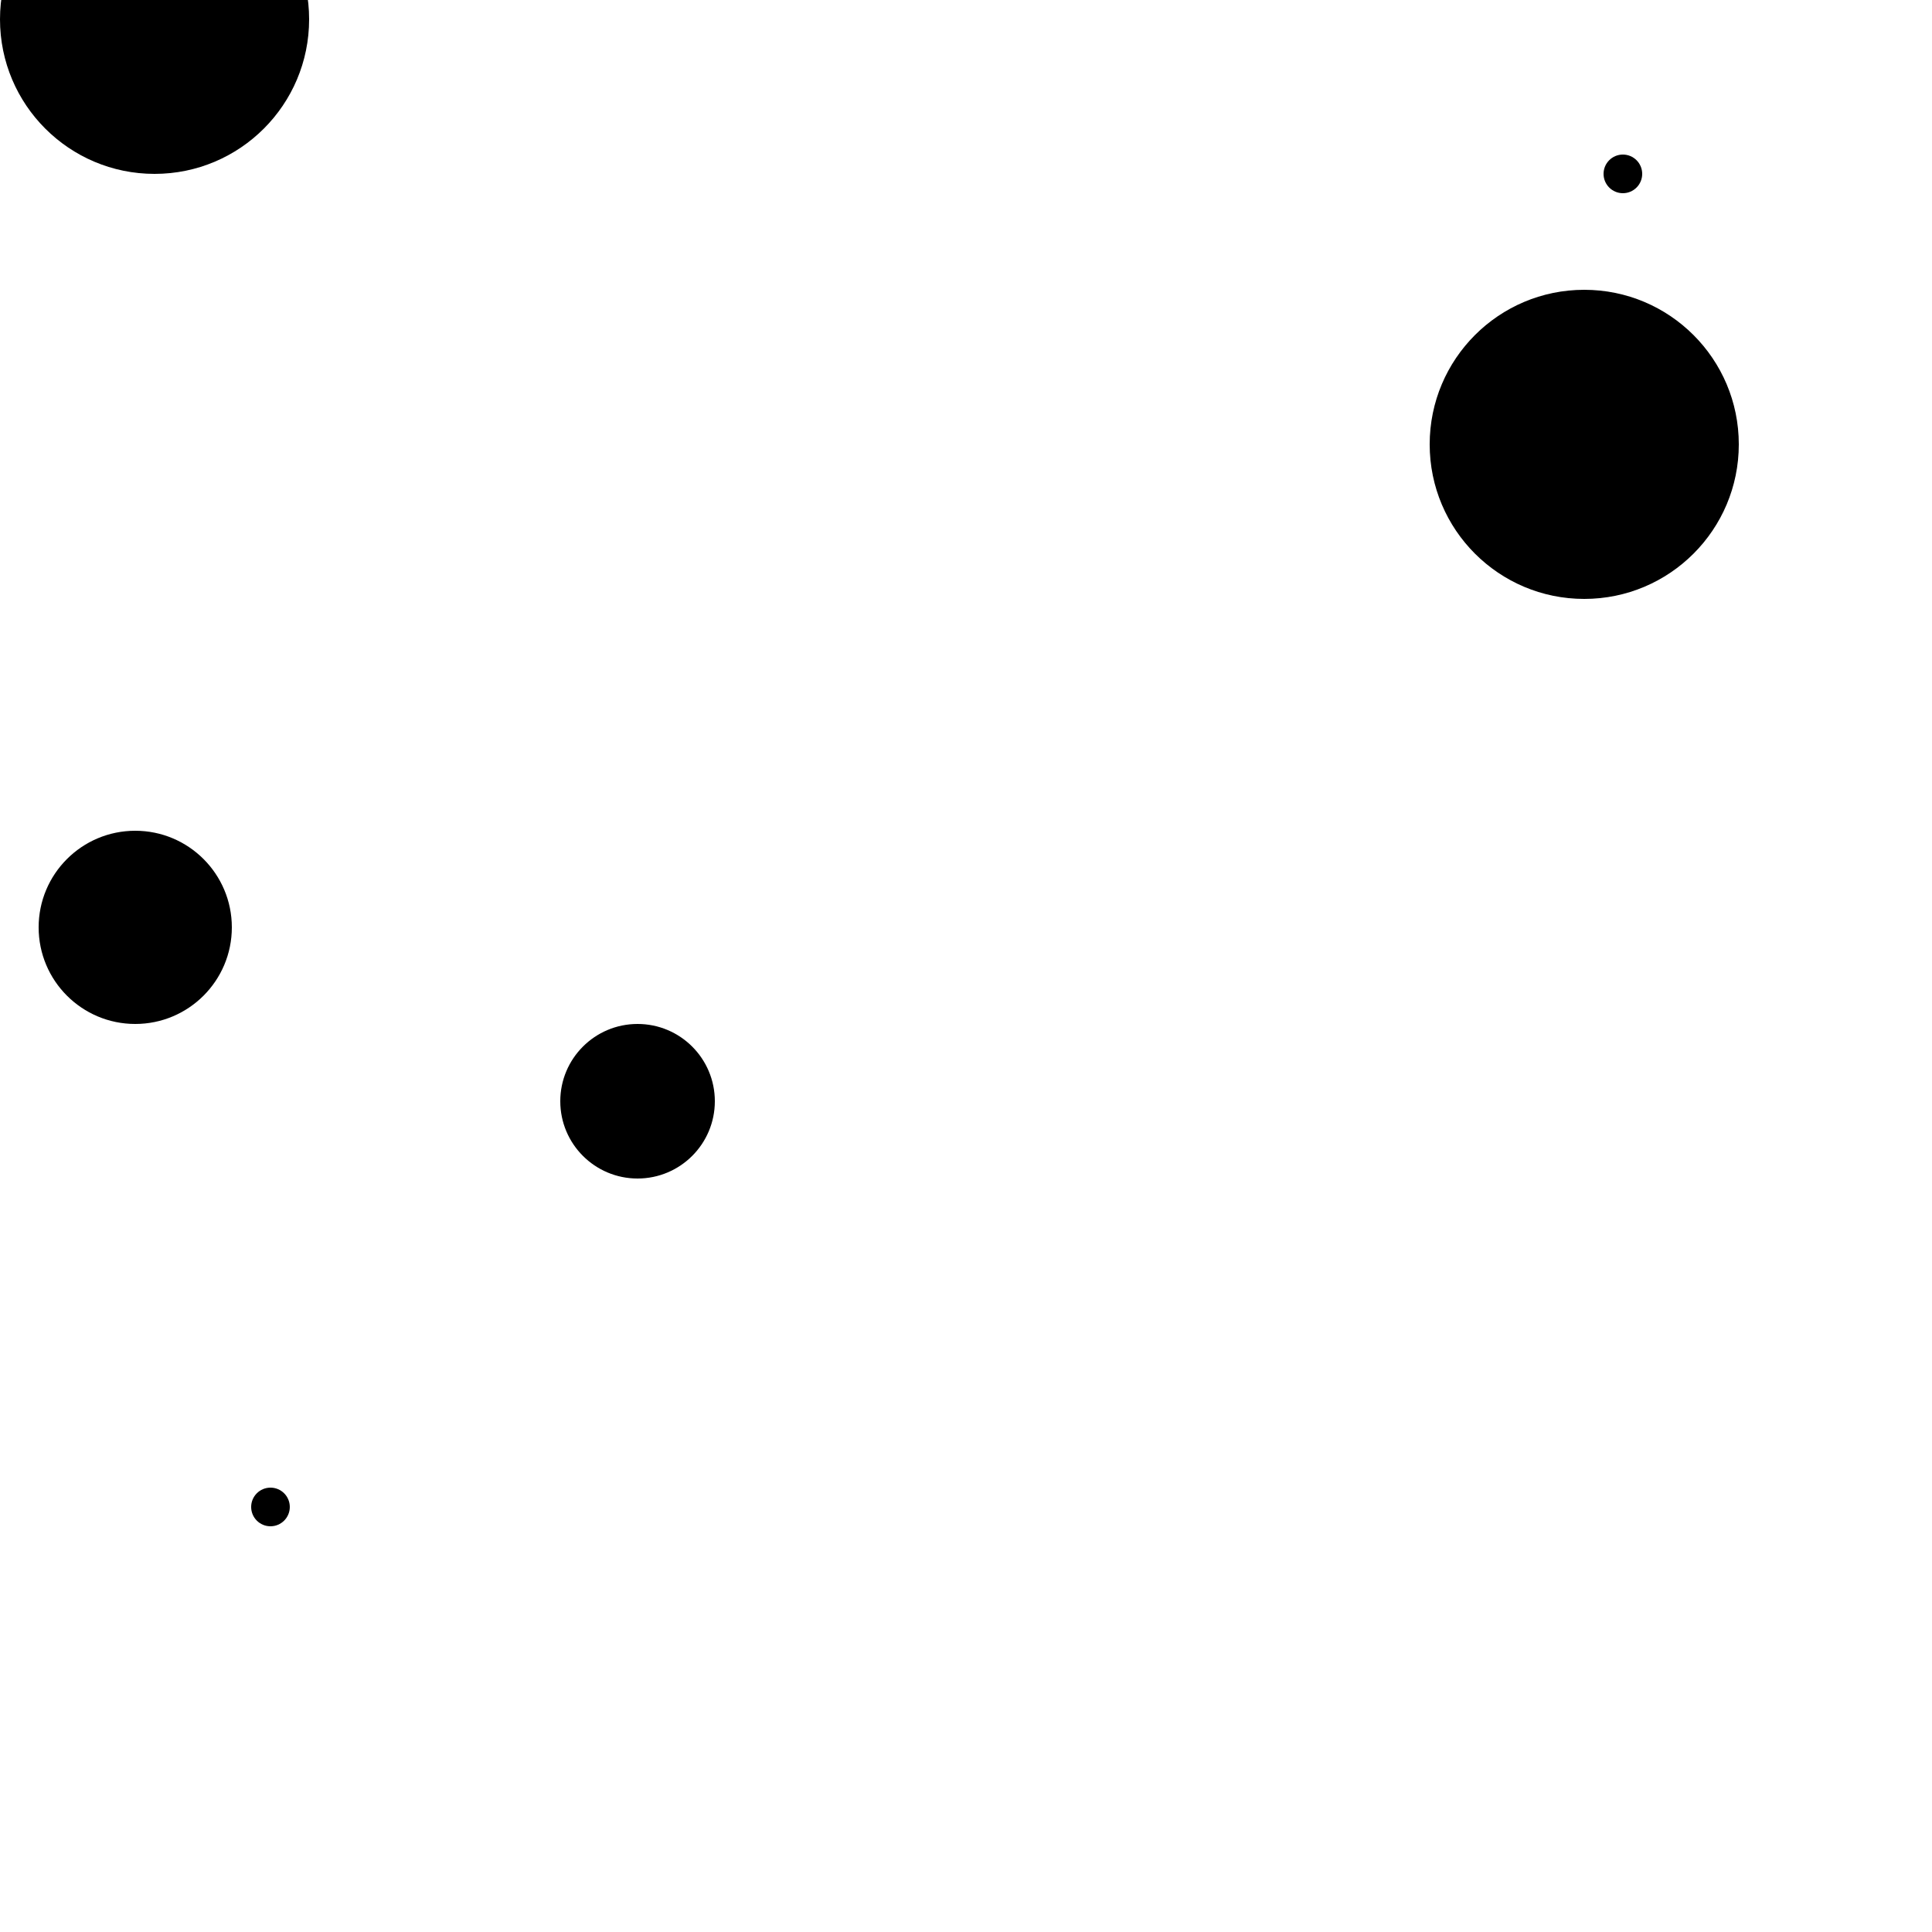
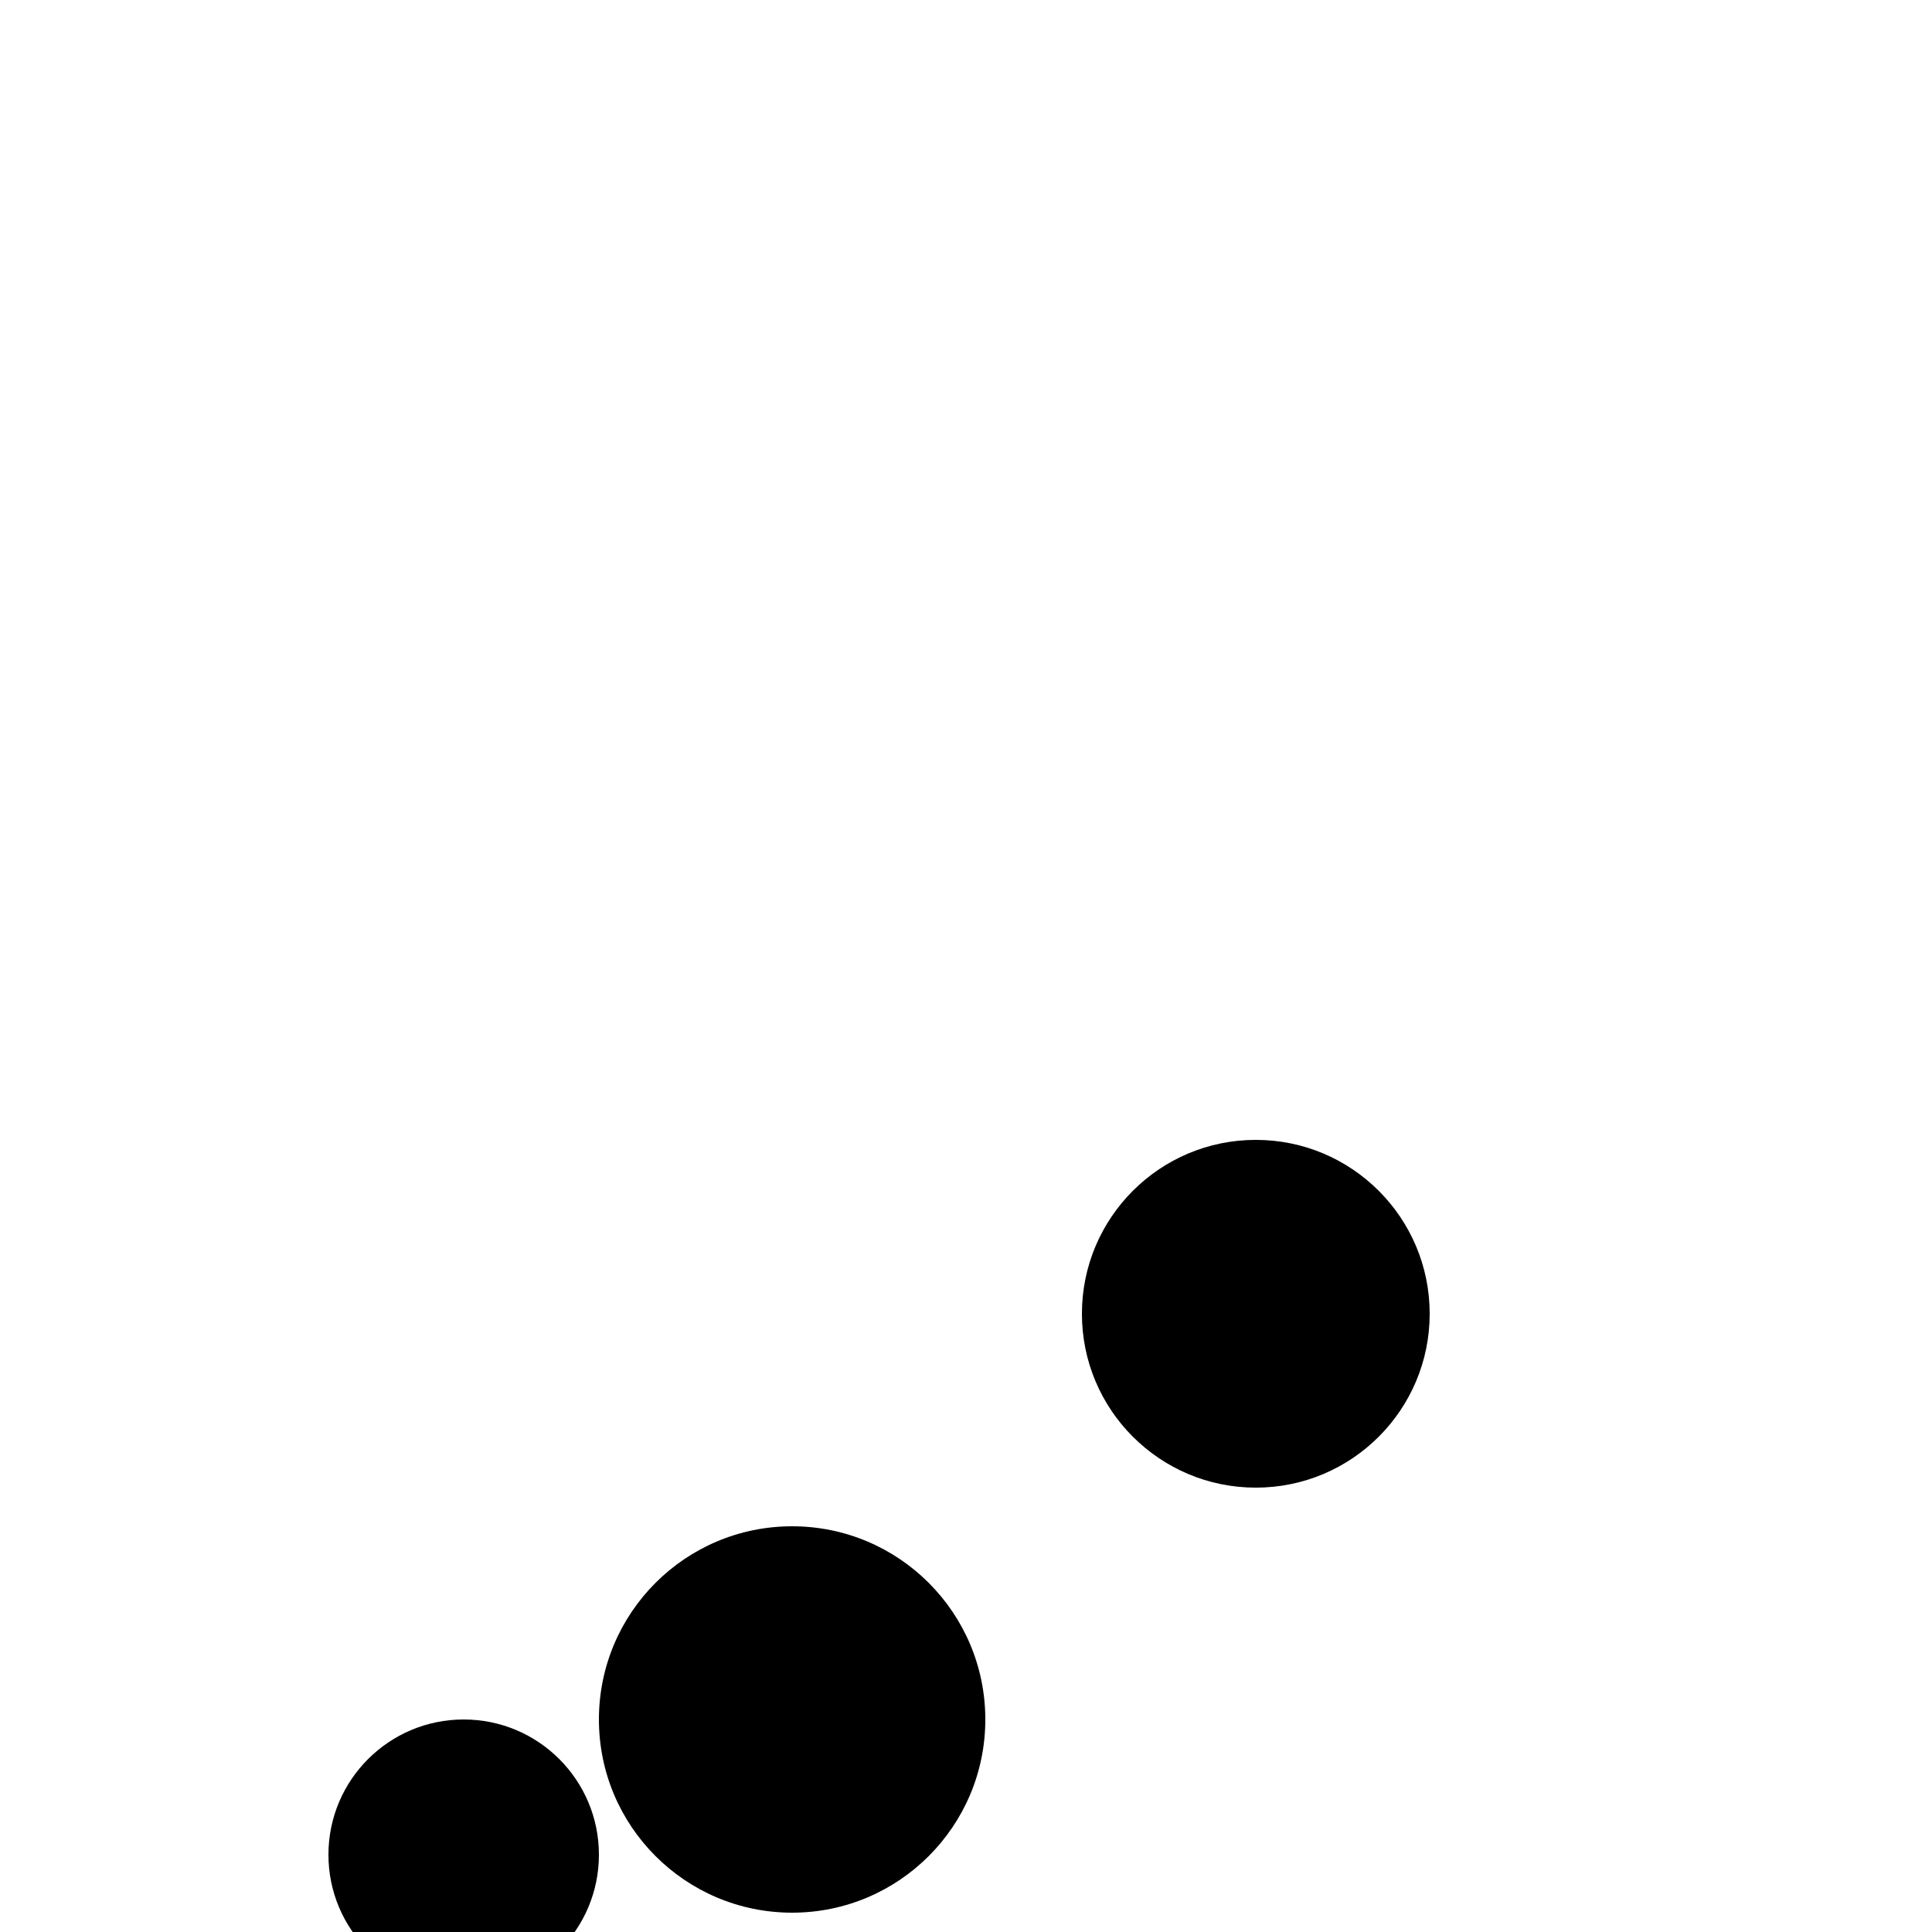
<svg xmlns="http://www.w3.org/2000/svg" width="100" height="100">
-   <circle cx="14" cy="78" r="1" fill="black" />
-   <circle cx="7" cy="48" r="5" fill="black" />
-   <circle cx="81" cy="21" r="3" fill="black" />
-   <circle cx="8" cy="1" r="8" fill="black" />
-   <circle cx="82" cy="23" r="8" fill="black" />
-   <circle cx="84" cy="9" r="1" fill="black" />
-   <circle cx="33" cy="57" r="4" fill="black" />
+   <circle cx="65" cy="68" r="9" fill="black" />
+   <circle cx="24" cy="96" r="7" fill="black" />
+   <circle cx="41" cy="89" r="10" fill="black" />
</svg>
